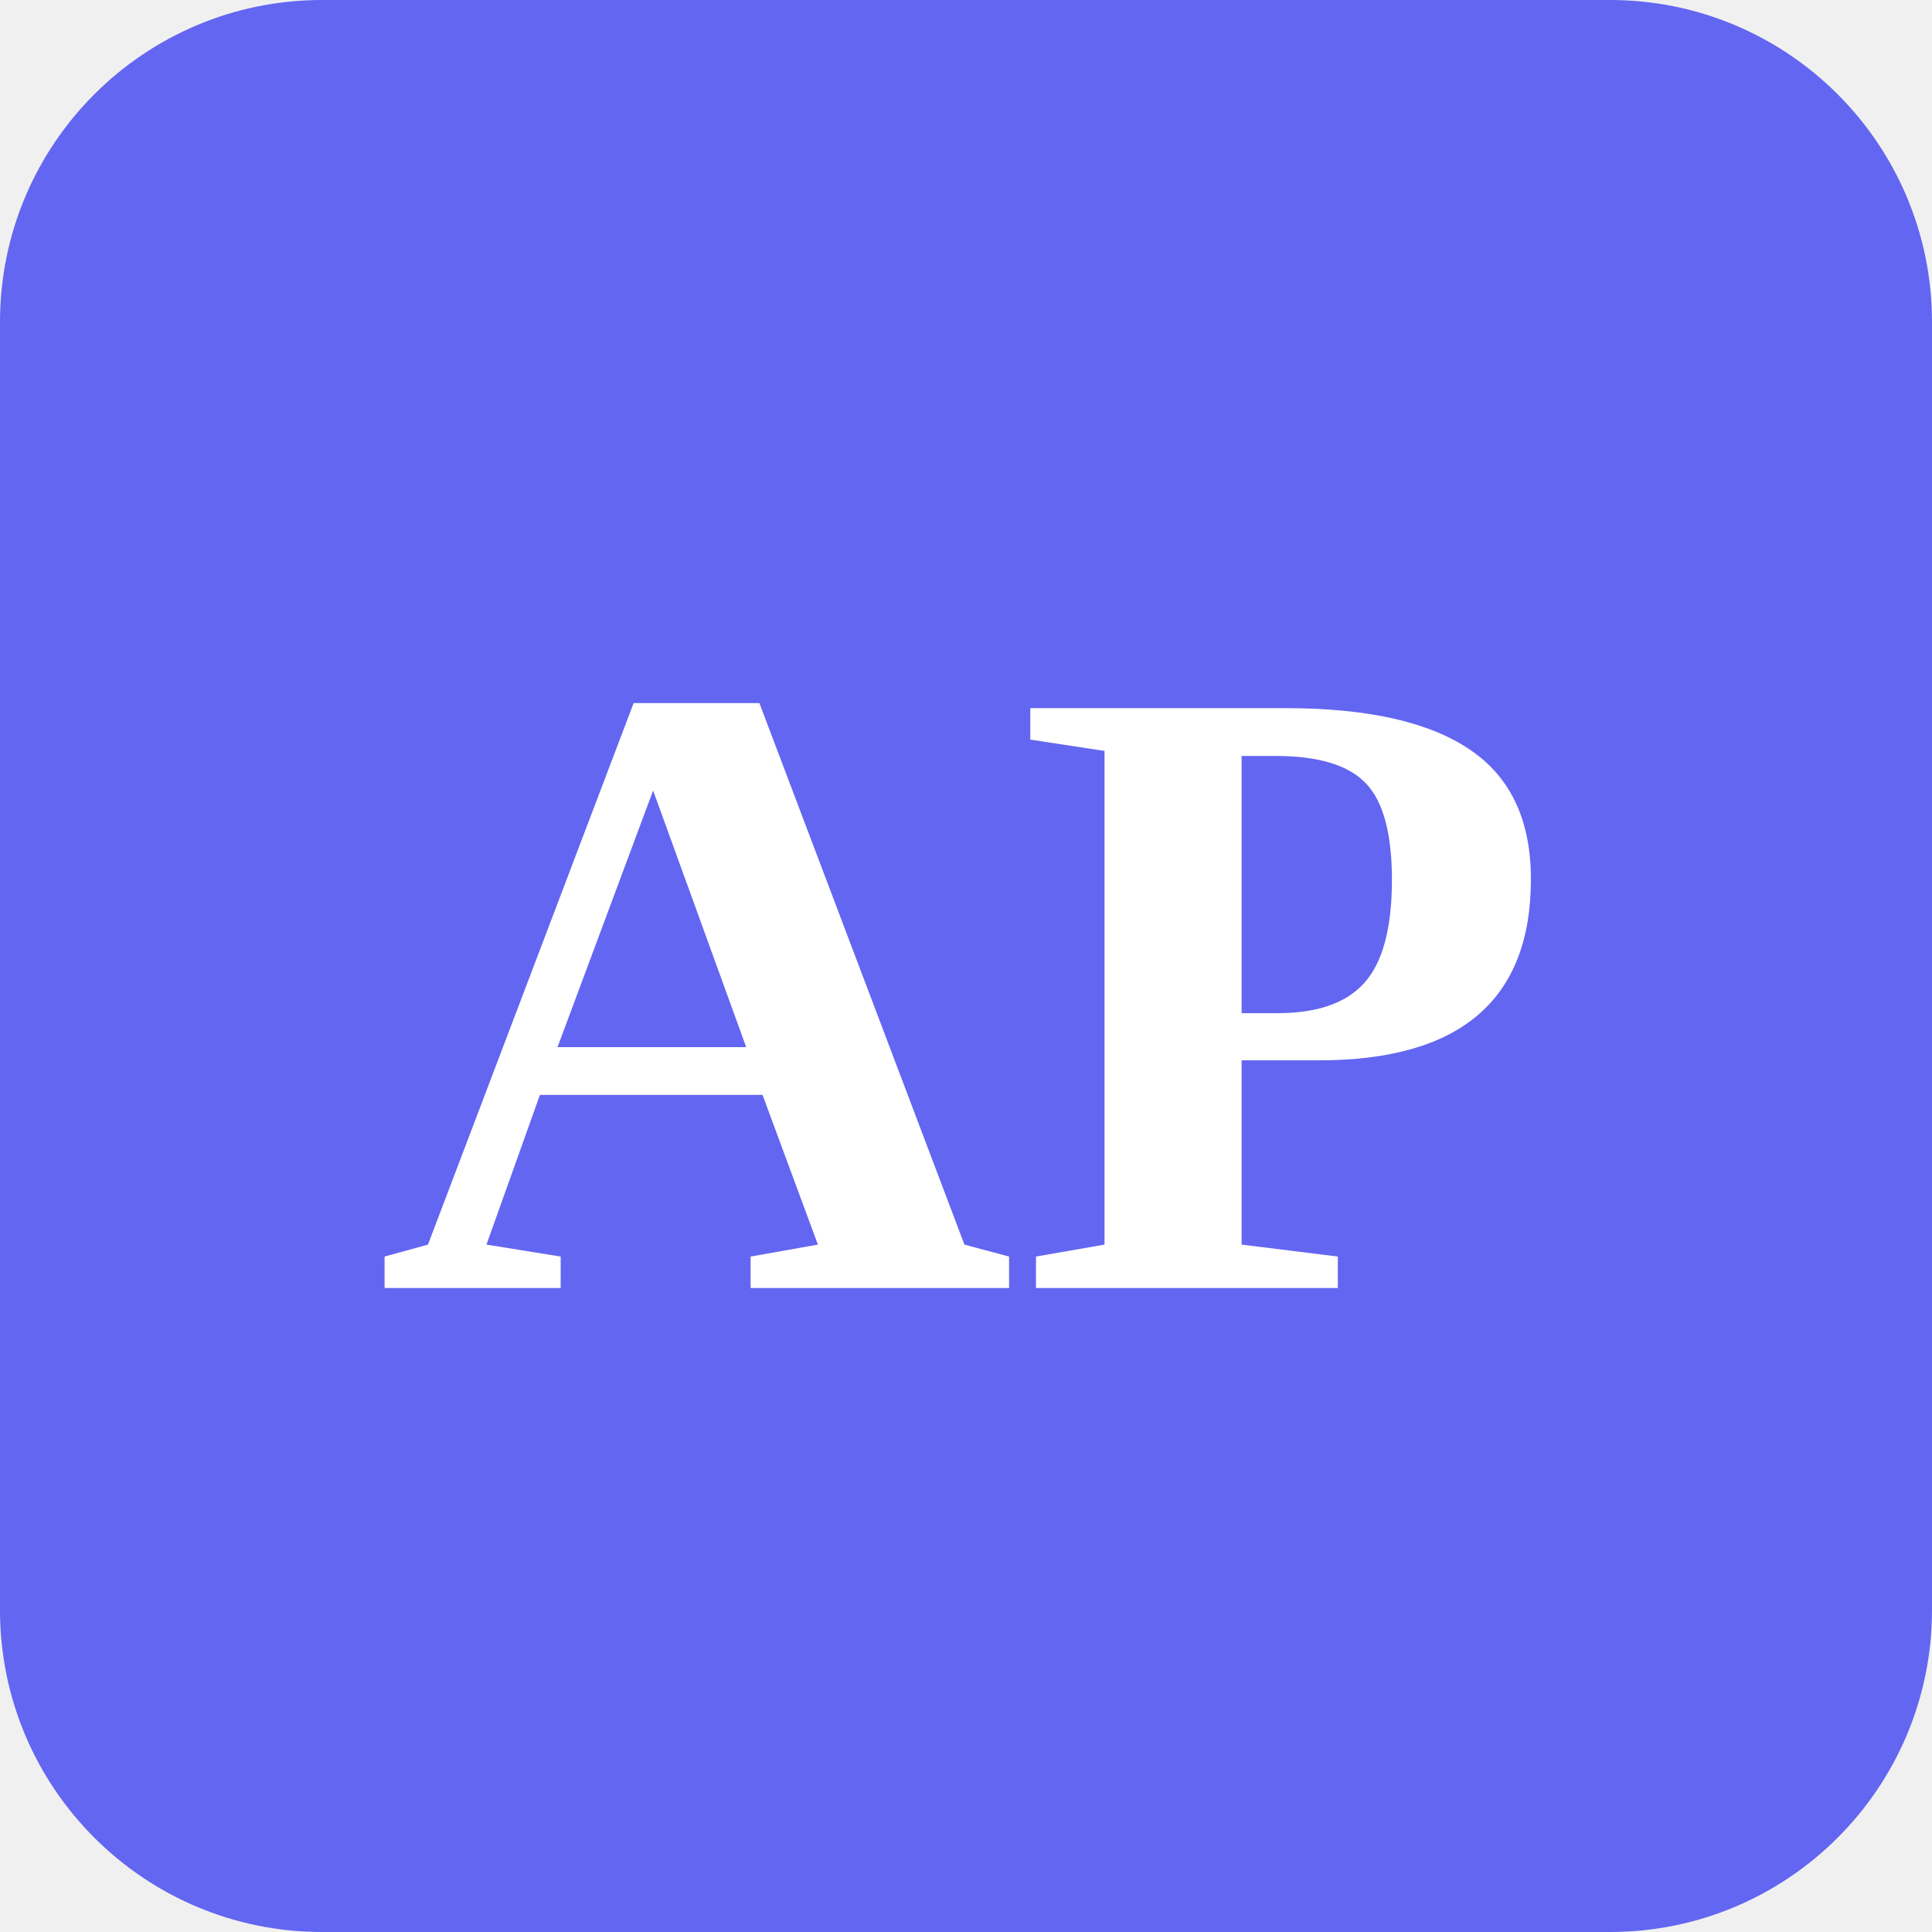
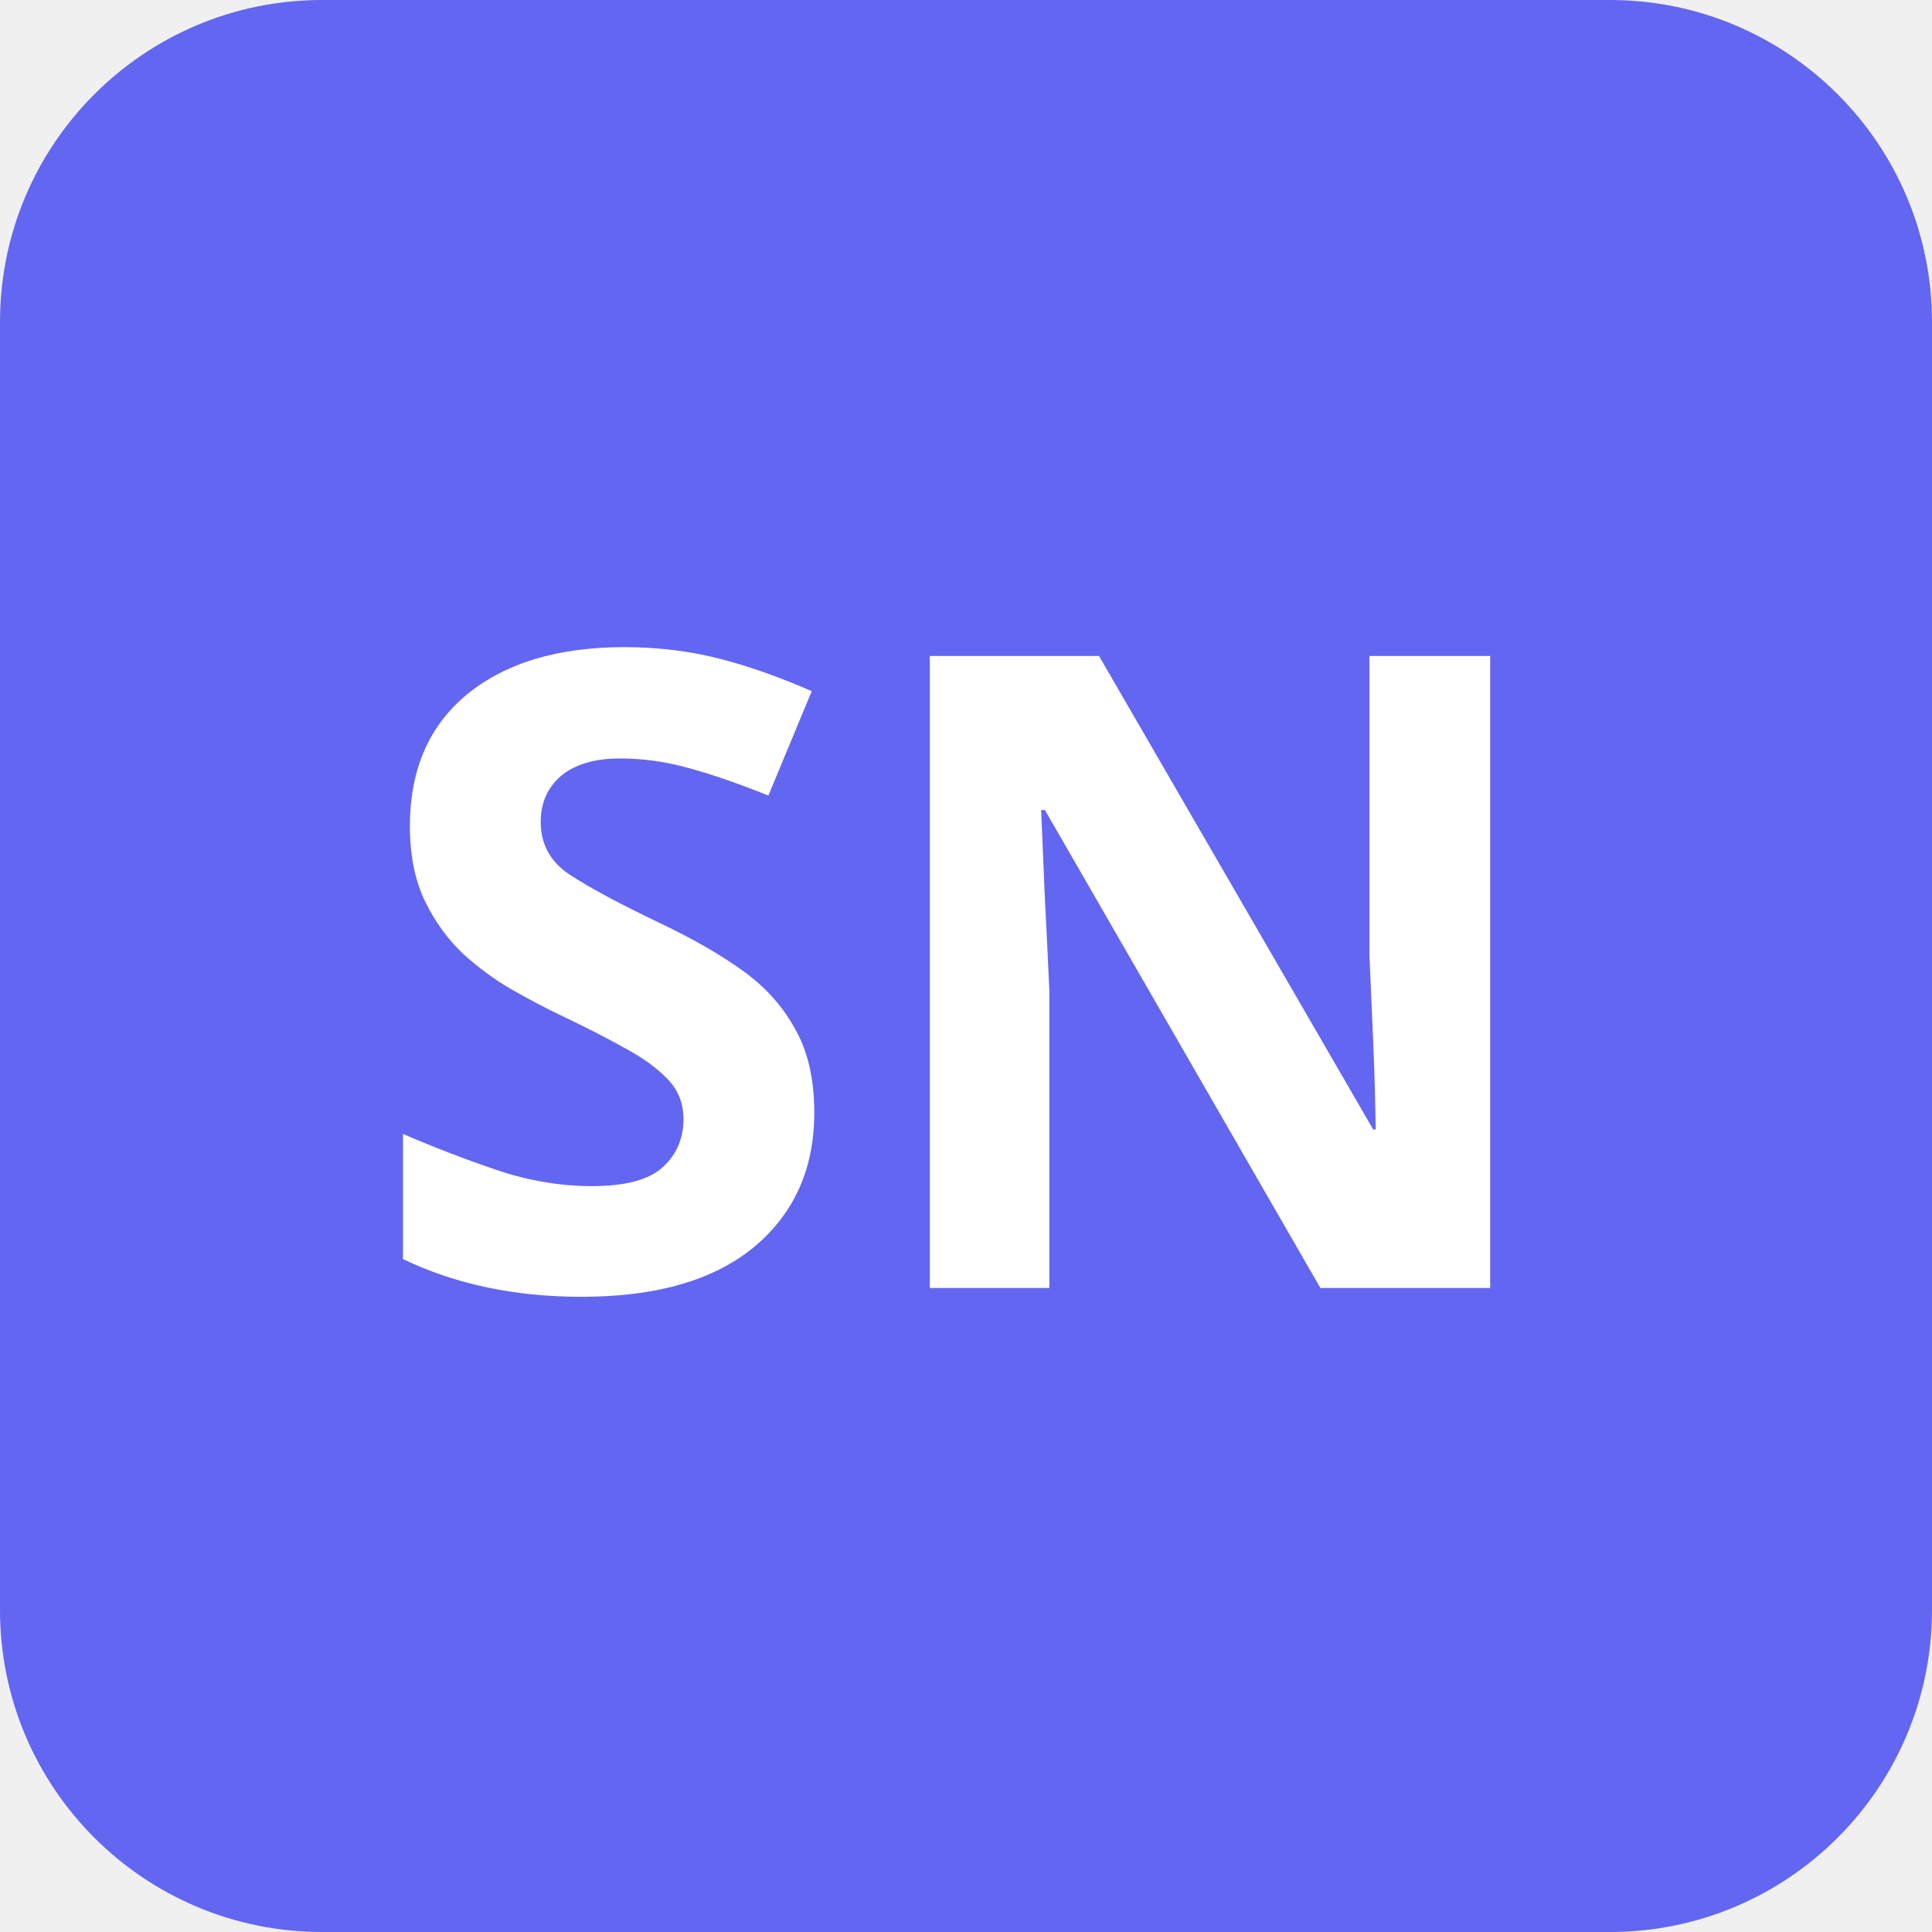
<svg xmlns="http://www.w3.org/2000/svg" width="48" height="48" viewBox="0 0 48 48">
  <rect width="48" height="48" rx="8" fill="#6366f1" />
-   <text x="24" y="32" text-anchor="middle" fill="white" font-size="22" font-weight="bold">AP</text>
+   <text x="24" y="32" text-anchor="middle" fill="white" font-size="22" font-weight="bold" font-family="sans-serif">SN</text>
</svg>
